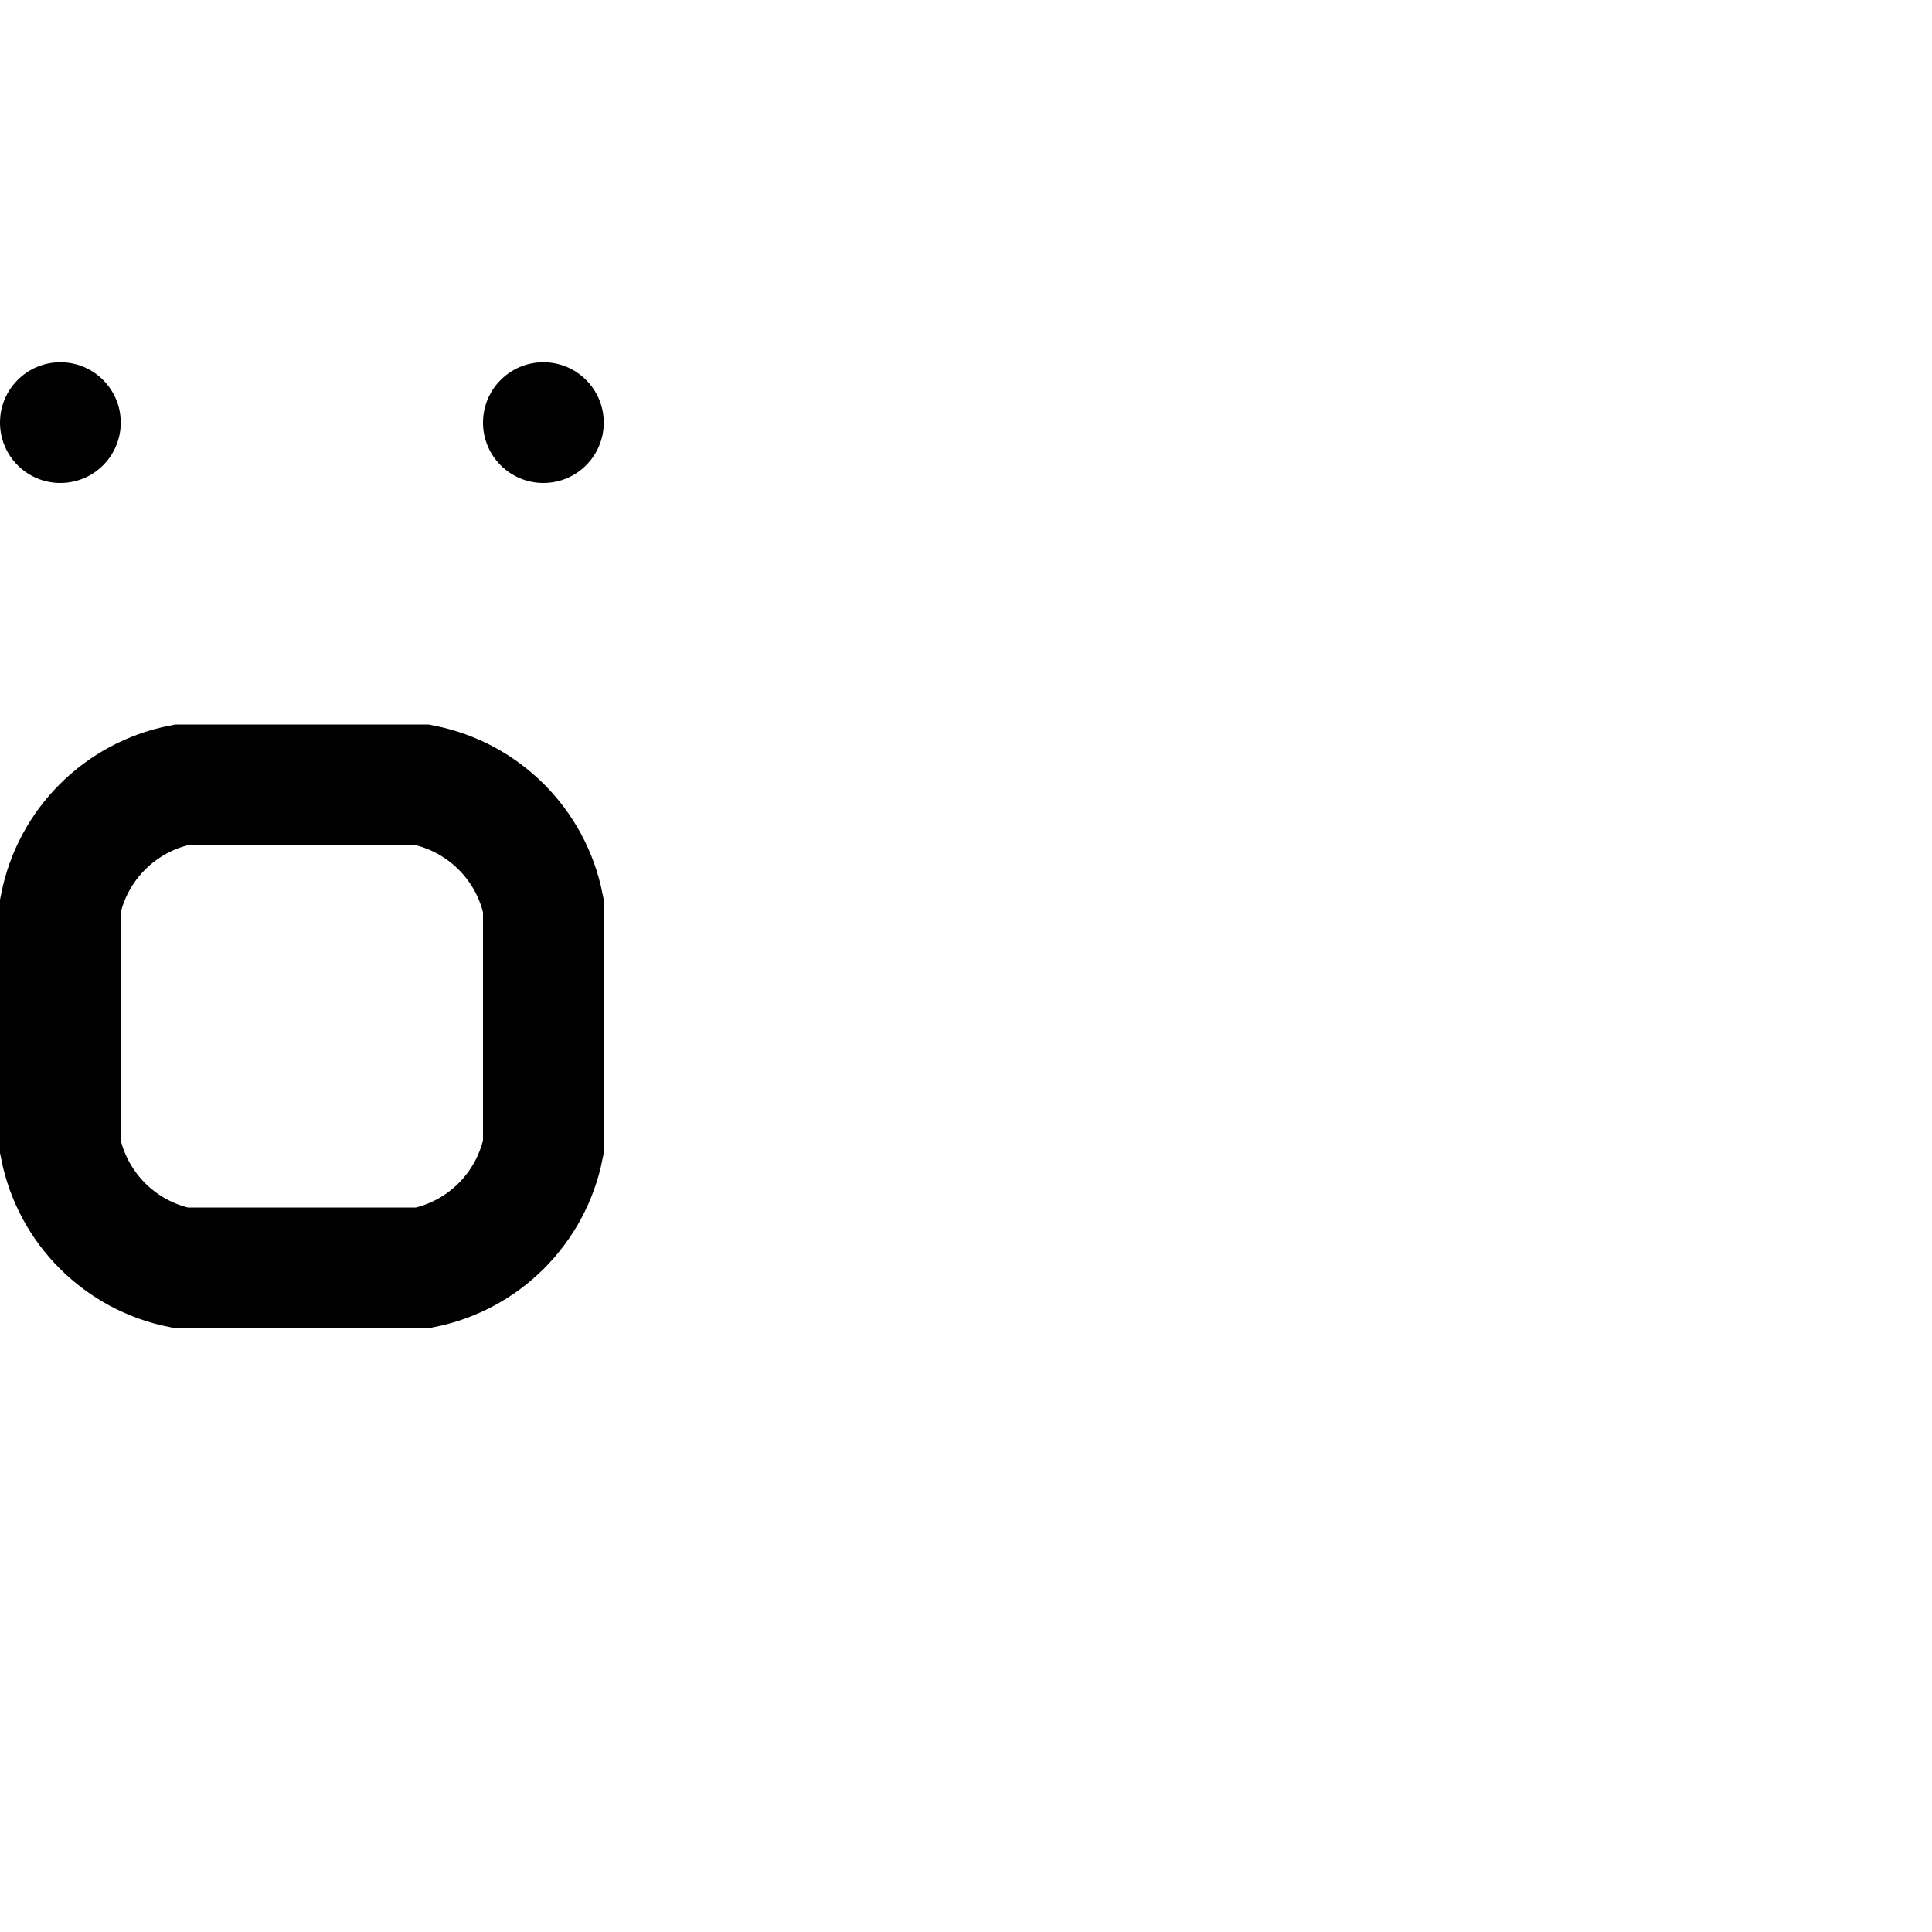
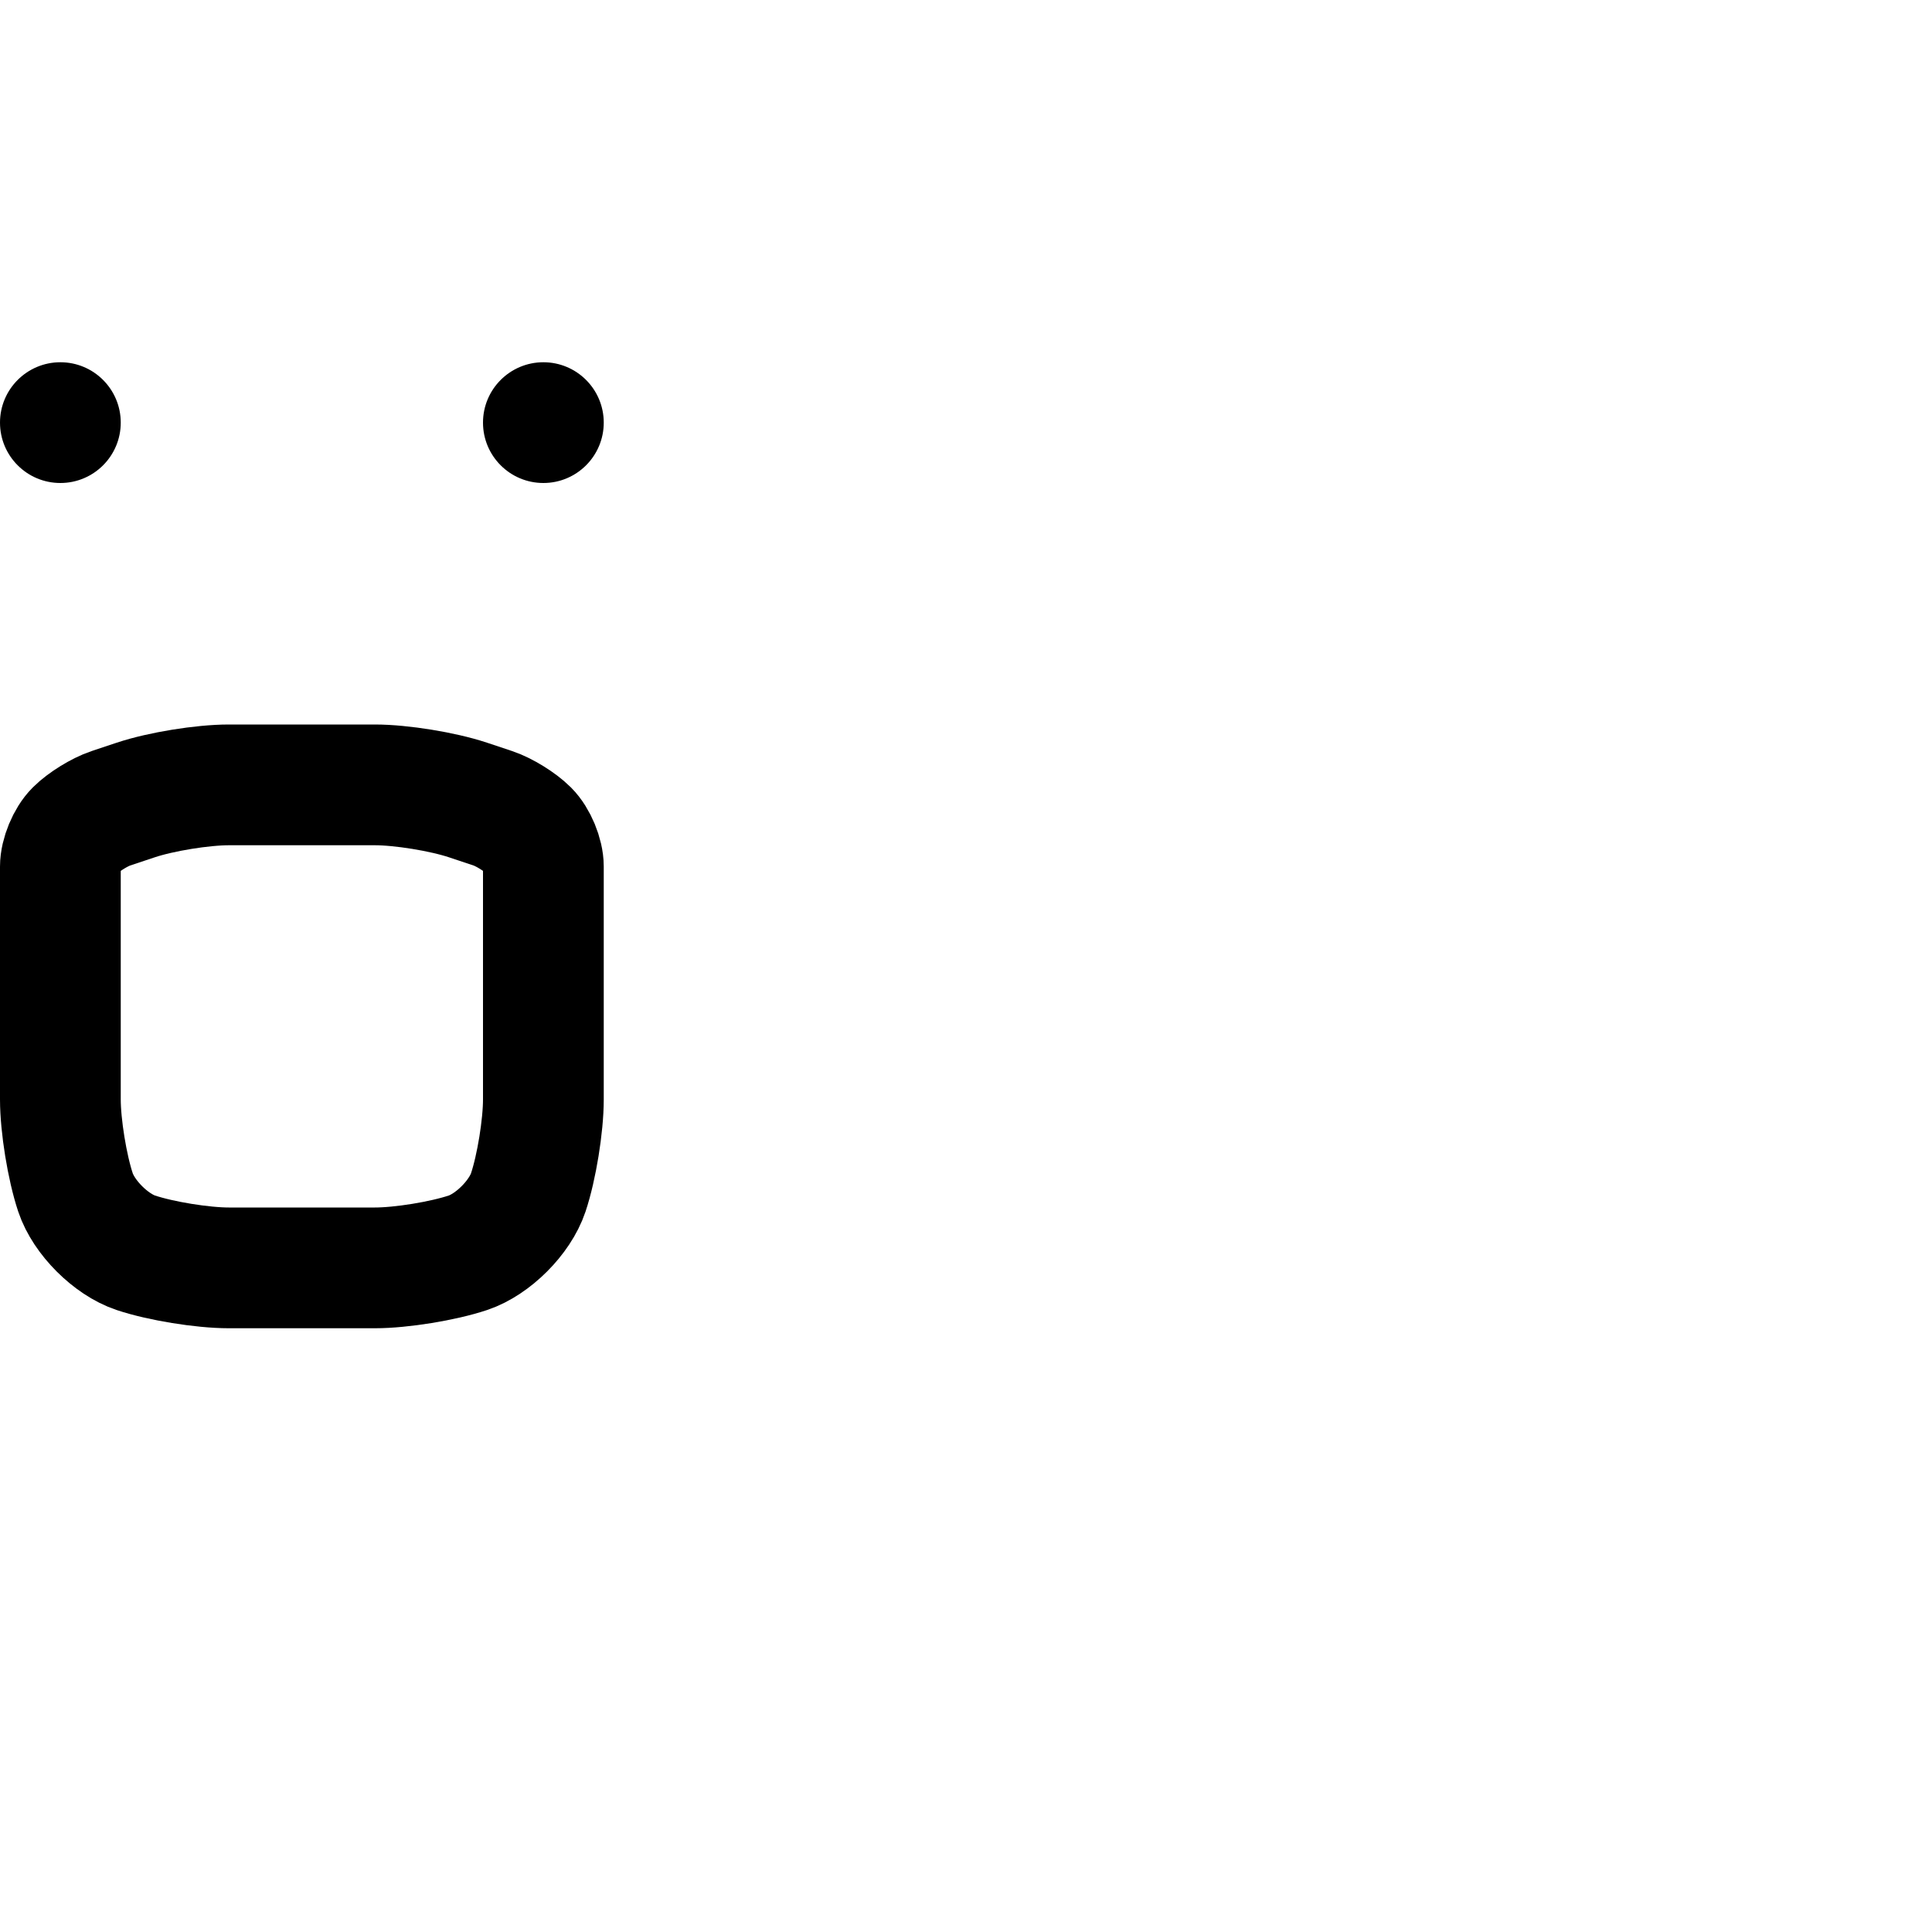
<svg xmlns="http://www.w3.org/2000/svg" viewBox="0 0 16 16" width="160" height="160">
-   <path d="M0.500 7.500 C0.500 8.167 0.500 8.833 0.500 9.500 C0.600 10.005 0.995 10.400 1.500 10.500 C2.167 10.500 2.833 10.500 3.500 10.500 C4.005 10.400 4.400 10.005 4.500 9.500 C4.500 8.833 4.500 8.167 4.500 7.500 C4.400 6.995 4.005 6.600 3.500 6.500 C2.833 6.500 2.167 6.500 1.500 6.500 C0.995 6.600 0.600 6.995 0.500 7.500 Z" fill="none" stroke="#000" stroke-width="1.0" stroke-linecap="butt" stroke-linejoin="miter" stroke-miterlimit="4" />
+   <path d="M2.000 6.500 C2.202 6.500 2.903 6.500 3.105 6.500 C3.323 6.500 3.668 6.556 3.875 6.625 C3.944 6.648 4.013 6.671 4.082 6.694 C4.175 6.725 4.306 6.806 4.375 6.875 C4.444 6.944 4.500 7.079 4.500 7.177 C4.500 7.201 4.500 7.226 4.500 7.250 C4.500 7.388 4.500 7.612 4.500 7.750 C4.500 7.833 4.500 7.917 4.500 8.000 C4.500 8.276 4.500 8.724 4.500 9.000 C4.500 9.035 4.500 9.070 4.500 9.105 C4.500 9.323 4.444 9.668 4.375 9.875 C4.306 10.082 4.082 10.306 3.875 10.375 C3.668 10.444 3.323 10.500 3.105 10.500 C3.070 10.500 3.035 10.500 3.000 10.500 C2.724 10.500 2.276 10.500 2.000 10.500 C1.965 10.500 1.930 10.500 1.895 10.500 C1.677 10.500 1.332 10.444 1.125 10.375 C0.918 10.306 0.694 10.082 0.625 9.875 C0.556 9.668 0.500 9.323 0.500 9.105 C0.500 9.070 0.500 9.035 0.500 9.000 C0.500 8.724 0.500 8.276 0.500 8.000 C0.500 7.917 0.500 7.833 0.500 7.750 C0.500 7.612 0.500 7.388 0.500 7.250 C0.500 7.226 0.500 7.201 0.500 7.177 C0.500 7.079 0.556 6.944 0.625 6.875 C0.694 6.806 0.825 6.725 0.918 6.694 C0.987 6.671 1.056 6.648 1.125 6.625 C1.332 6.556 1.677 6.500 1.895 6.500 C2.097 6.500 2.798 6.500 3.000 6.500 " fill="none" stroke="#000" stroke-width="1.0" stroke-linecap="butt" stroke-linejoin="miter" stroke-miterlimit="4" />
+   <circle cx="0.5" cy="3.5" r="0.5" fill="#000" />
  <circle cx="4.5" cy="3.5" r="0.5" fill="#000" />
-   <circle cx="0.5" cy="3.5" r="0.5" fill="#000" />
</svg>
